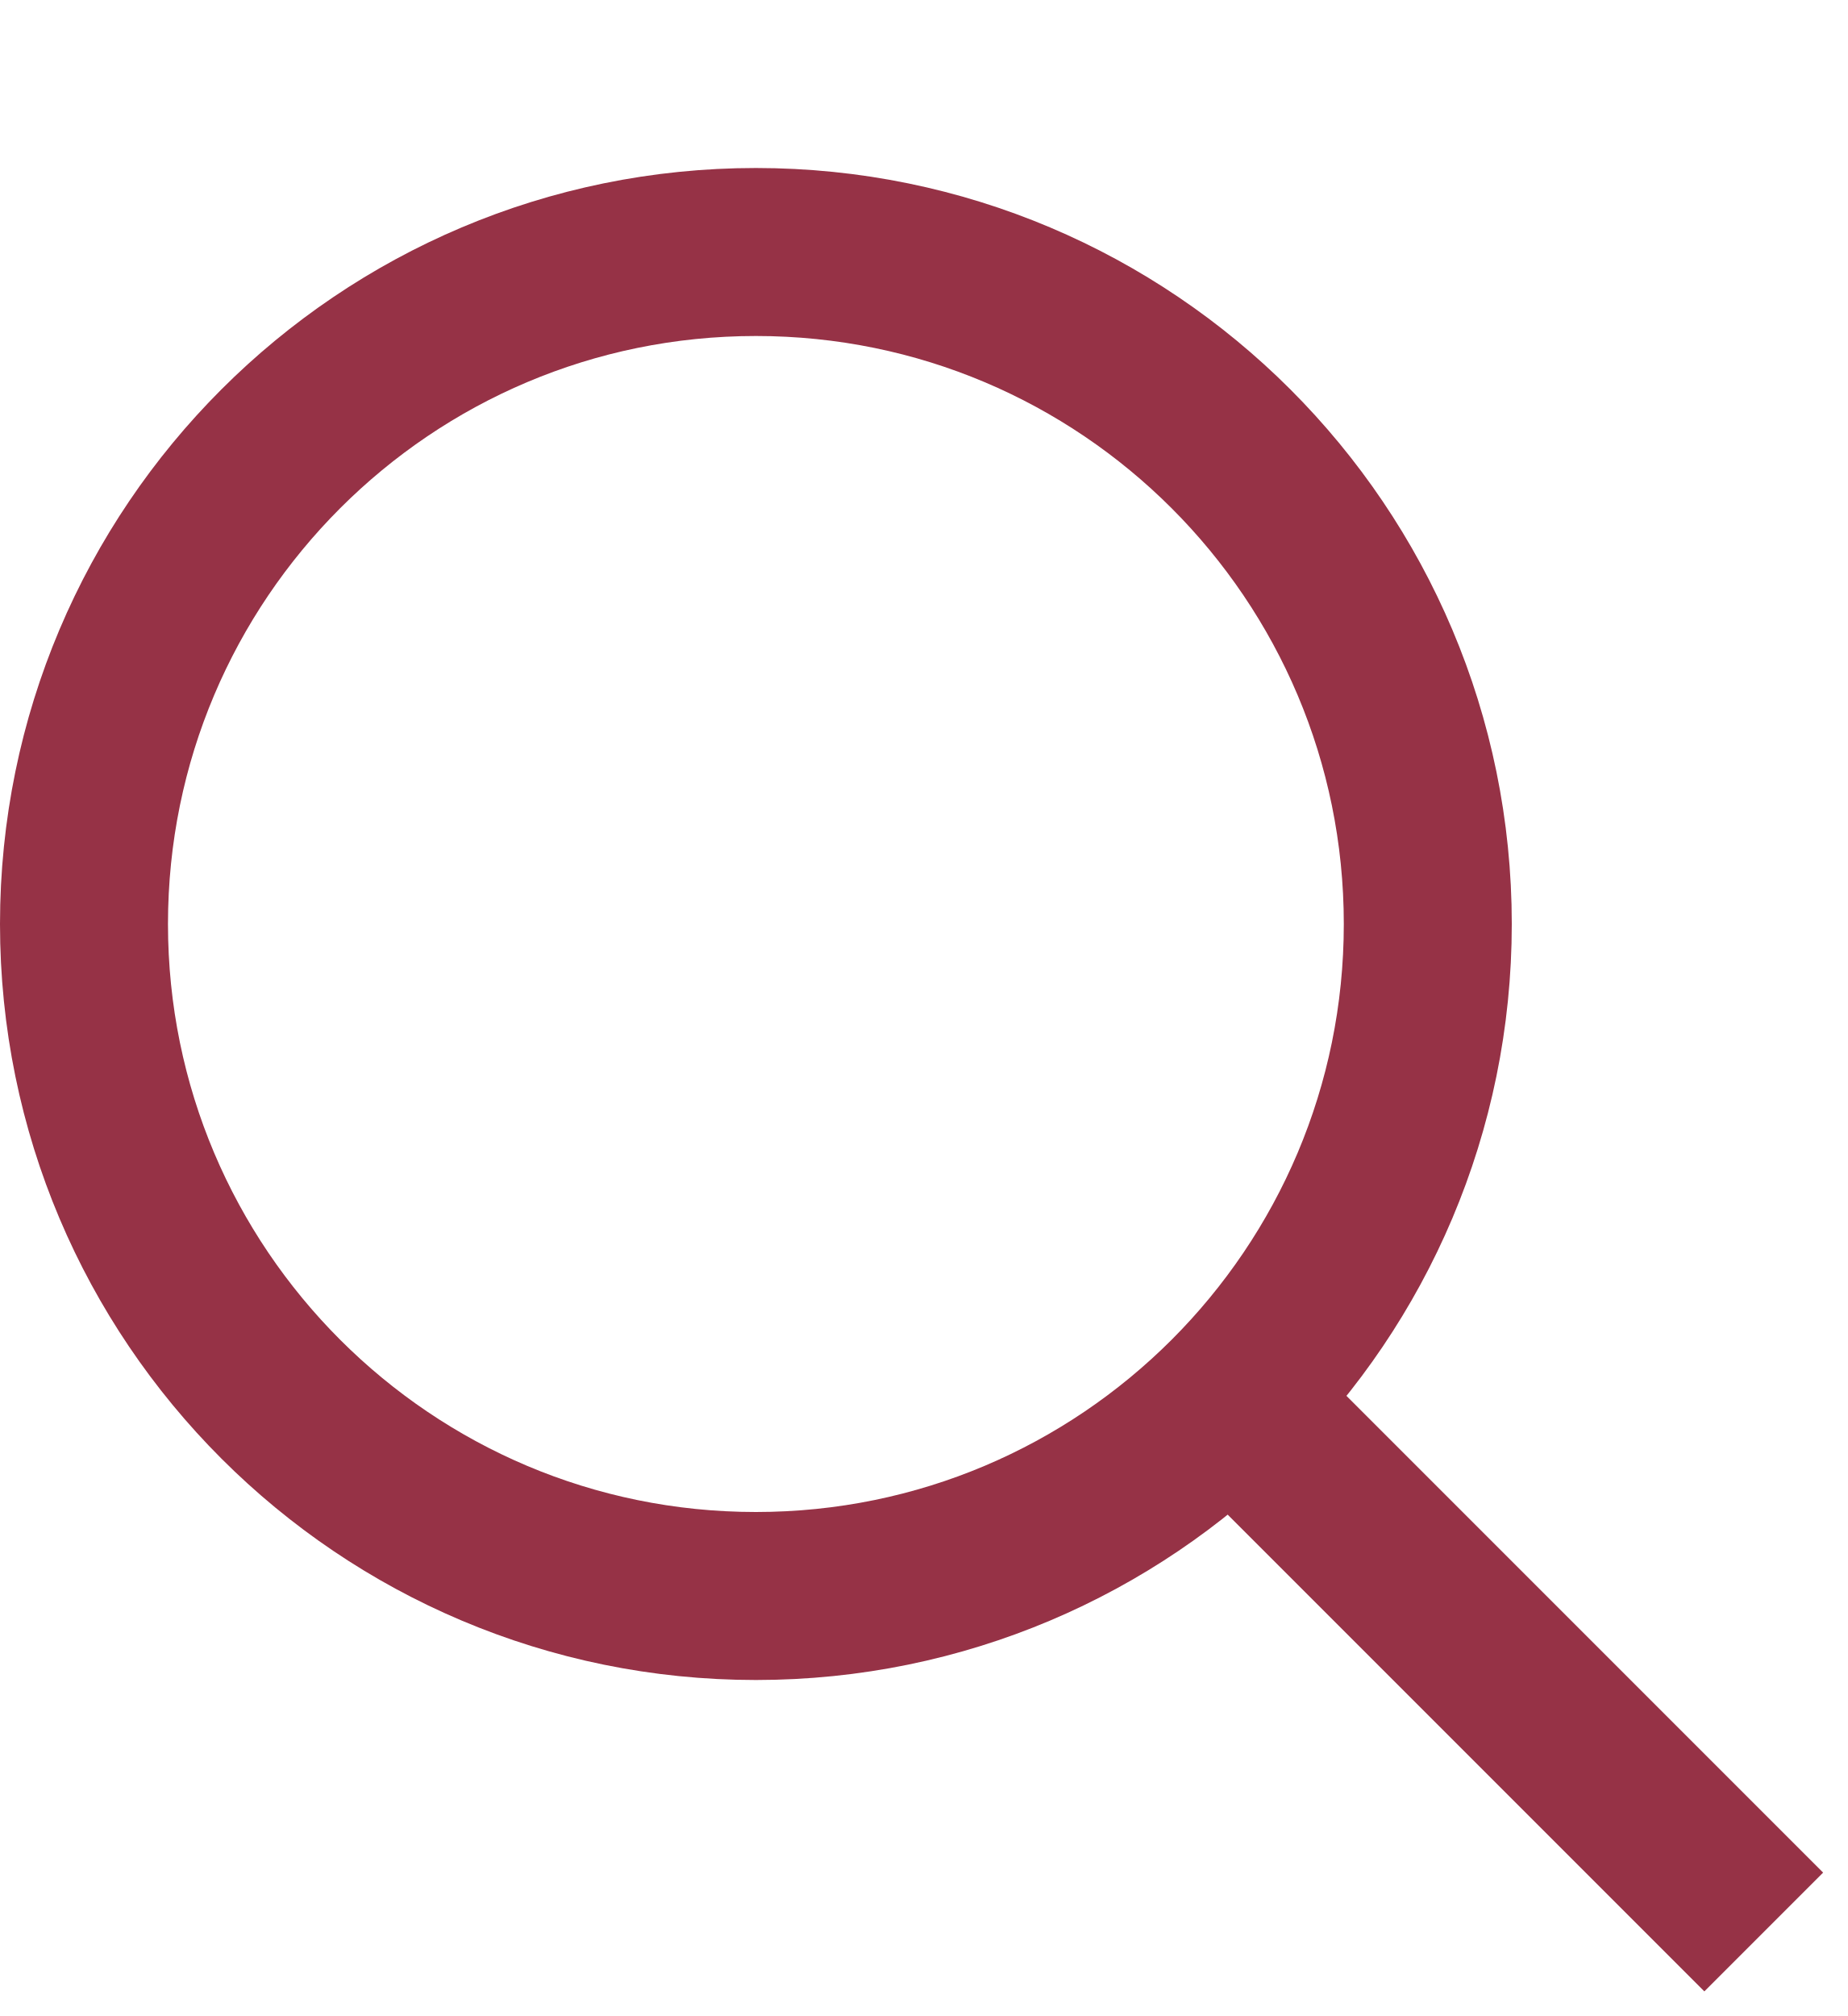
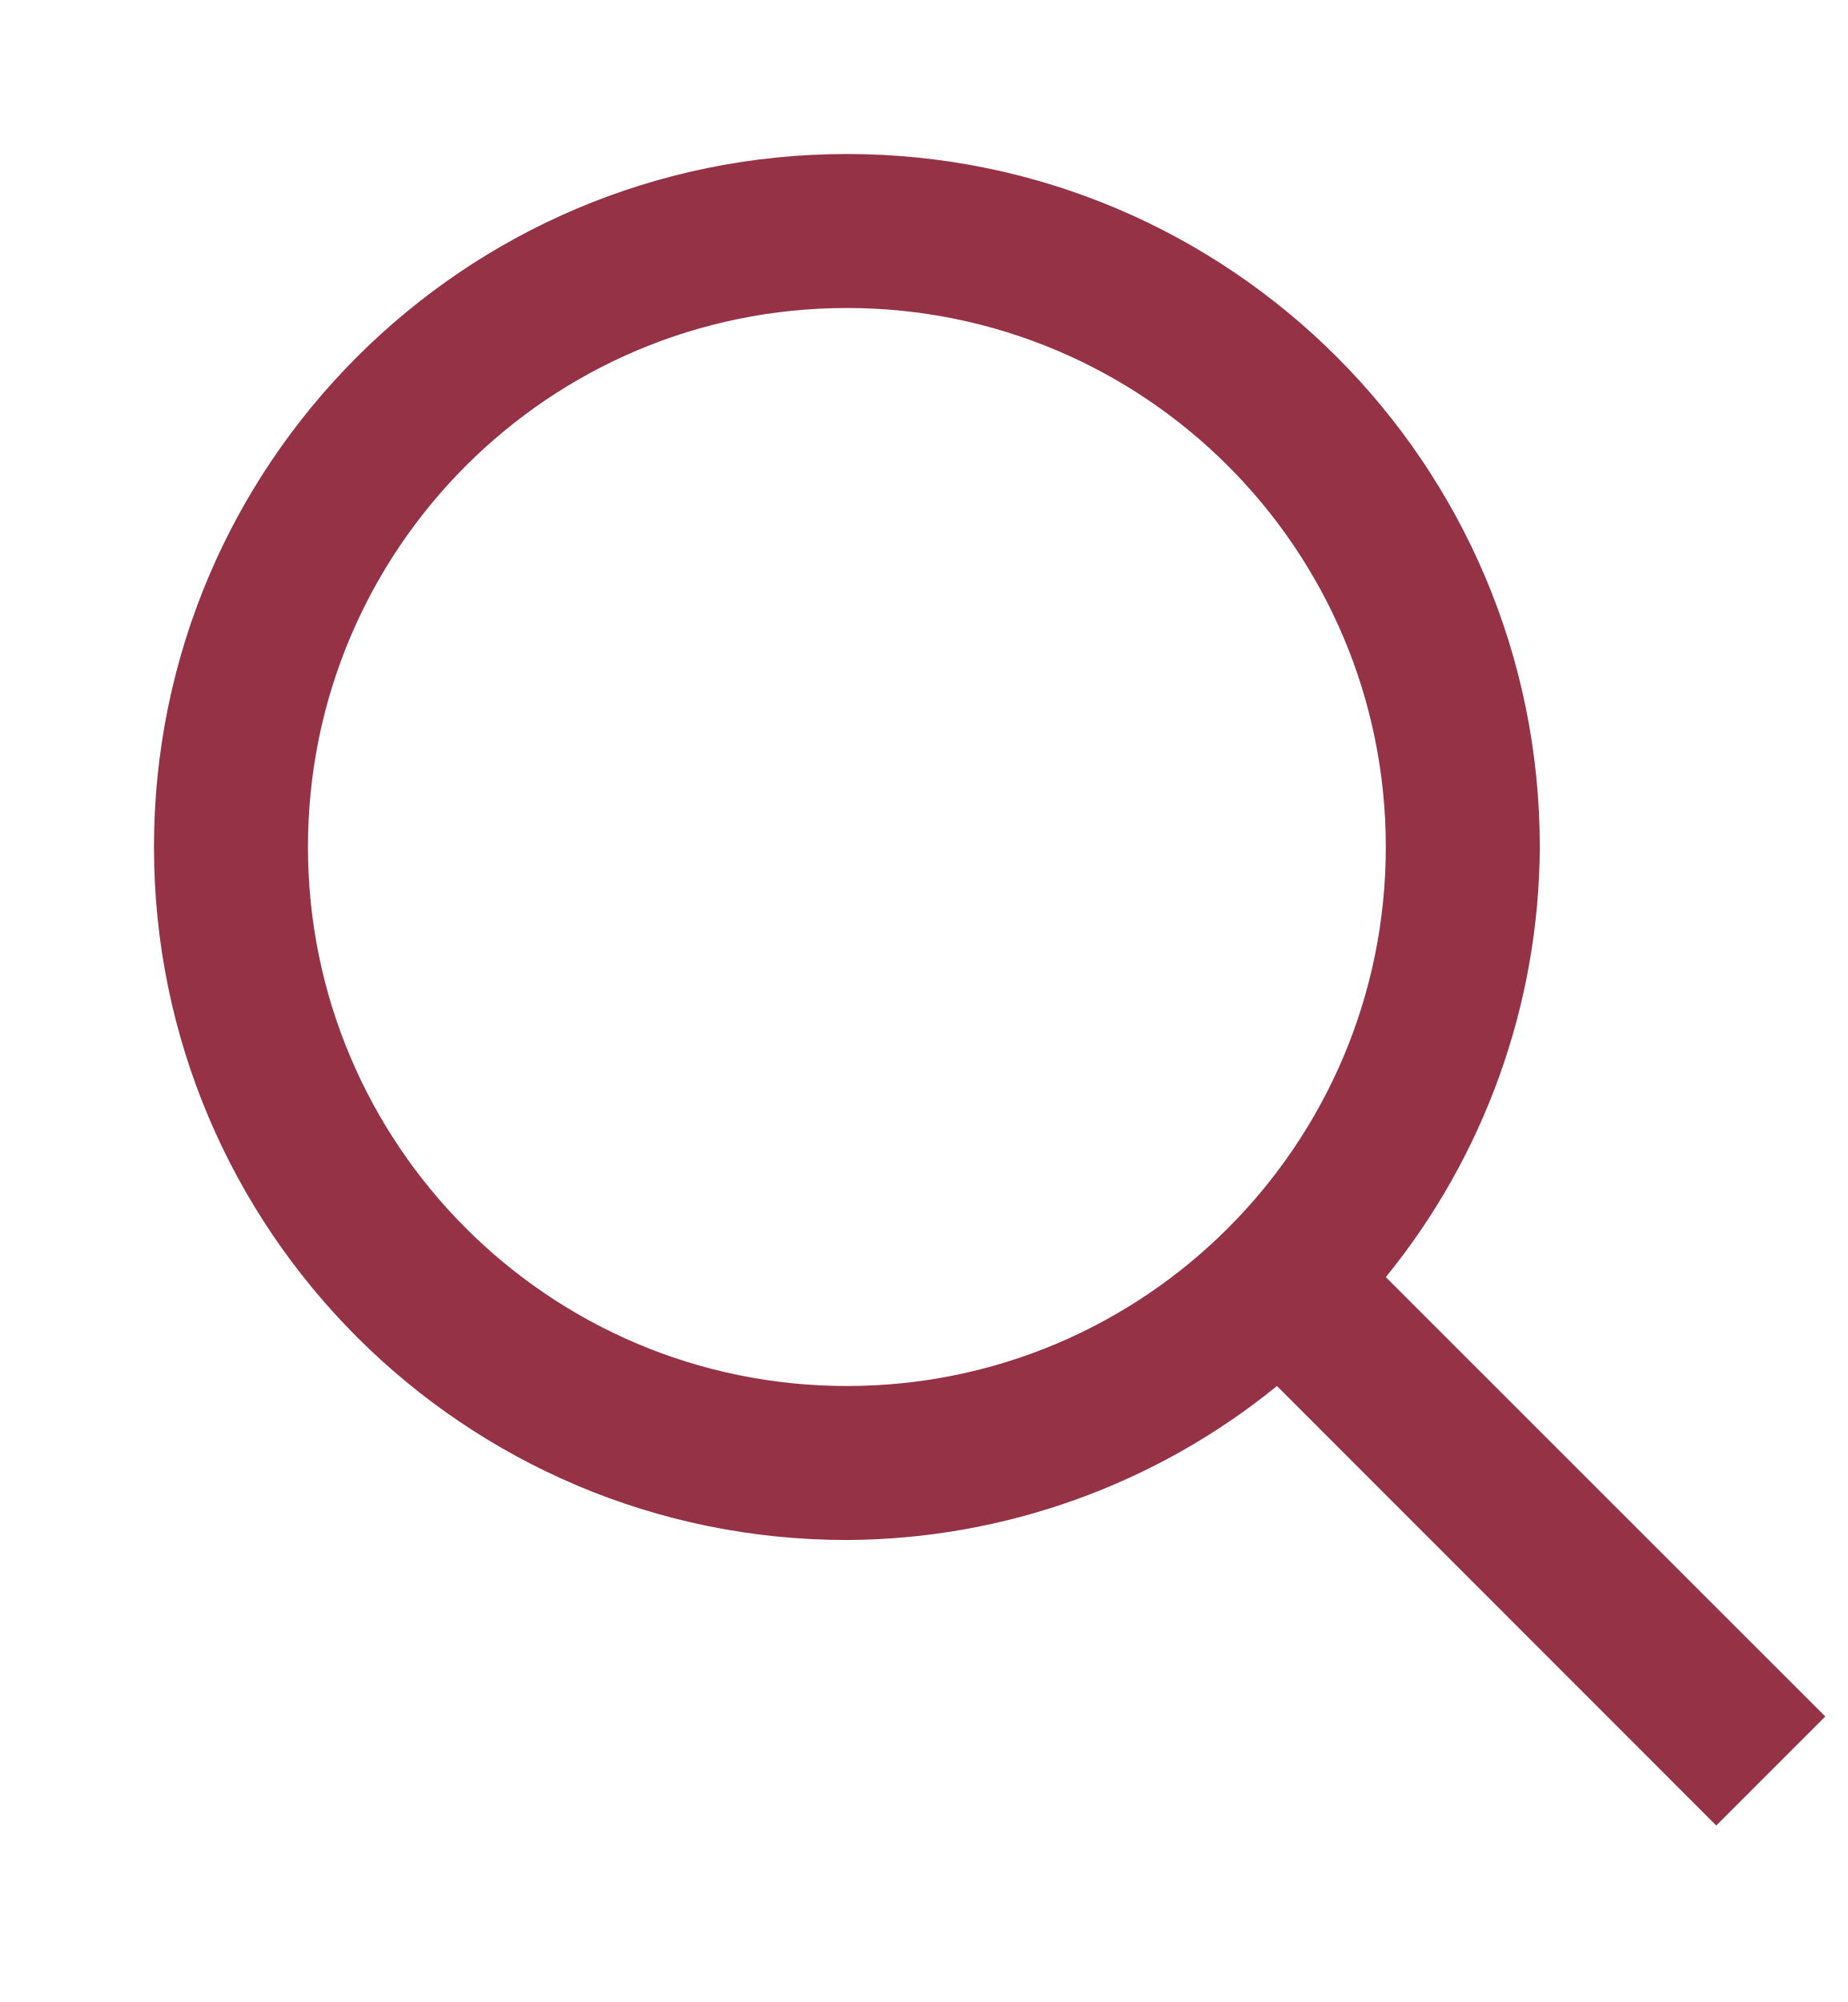
- <svg xmlns="http://www.w3.org/2000/svg" viewBox="0 0 11 12">
+ <svg xmlns="http://www.w3.org/2000/svg" width="12" height="13" viewBox="0 0 12 13">
  <defs>
-     <style>.cls-1,.cls-2{fill:none;}.cls-1{stroke:#963246;stroke-miterlimit:10;}</style>
+     <style>.a{fill:none;}.b{clip-path:url(#a);}.c{fill:#963246;}</style>
+     <clipPath id="a">
+       <rect class="a" width="12" height="13" />
+     </clipPath>
  </defs>
-   <g id="Layer_2" data-name="Layer 2">
-     <g id="Layer_45" data-name="Layer 45">
-       <circle class="cls-1" cx="4.5" cy="5.5" r="4" />
-       <line class="cls-1" x1="7.5" y1="8.5" x2="10.5" y2="11.5" />
-       <rect class="cls-2" width="11" height="12" />
-     </g>
+   <g class="b">
+     <path class="c" d="M189.854,442.146,187,439.293a4.455,4.455,0,0,0,1-2.793,4.5,4.5,0,1,0-4.5,4.5,4.455,4.455,0,0,0,2.793-1l2.853,2.854ZM183.5,440a3.5,3.5,0,1,1,3.5-3.5A3.5,3.5,0,0,1,183.5,440Z" transform="translate(-178 -431)" />
  </g>
</svg>
